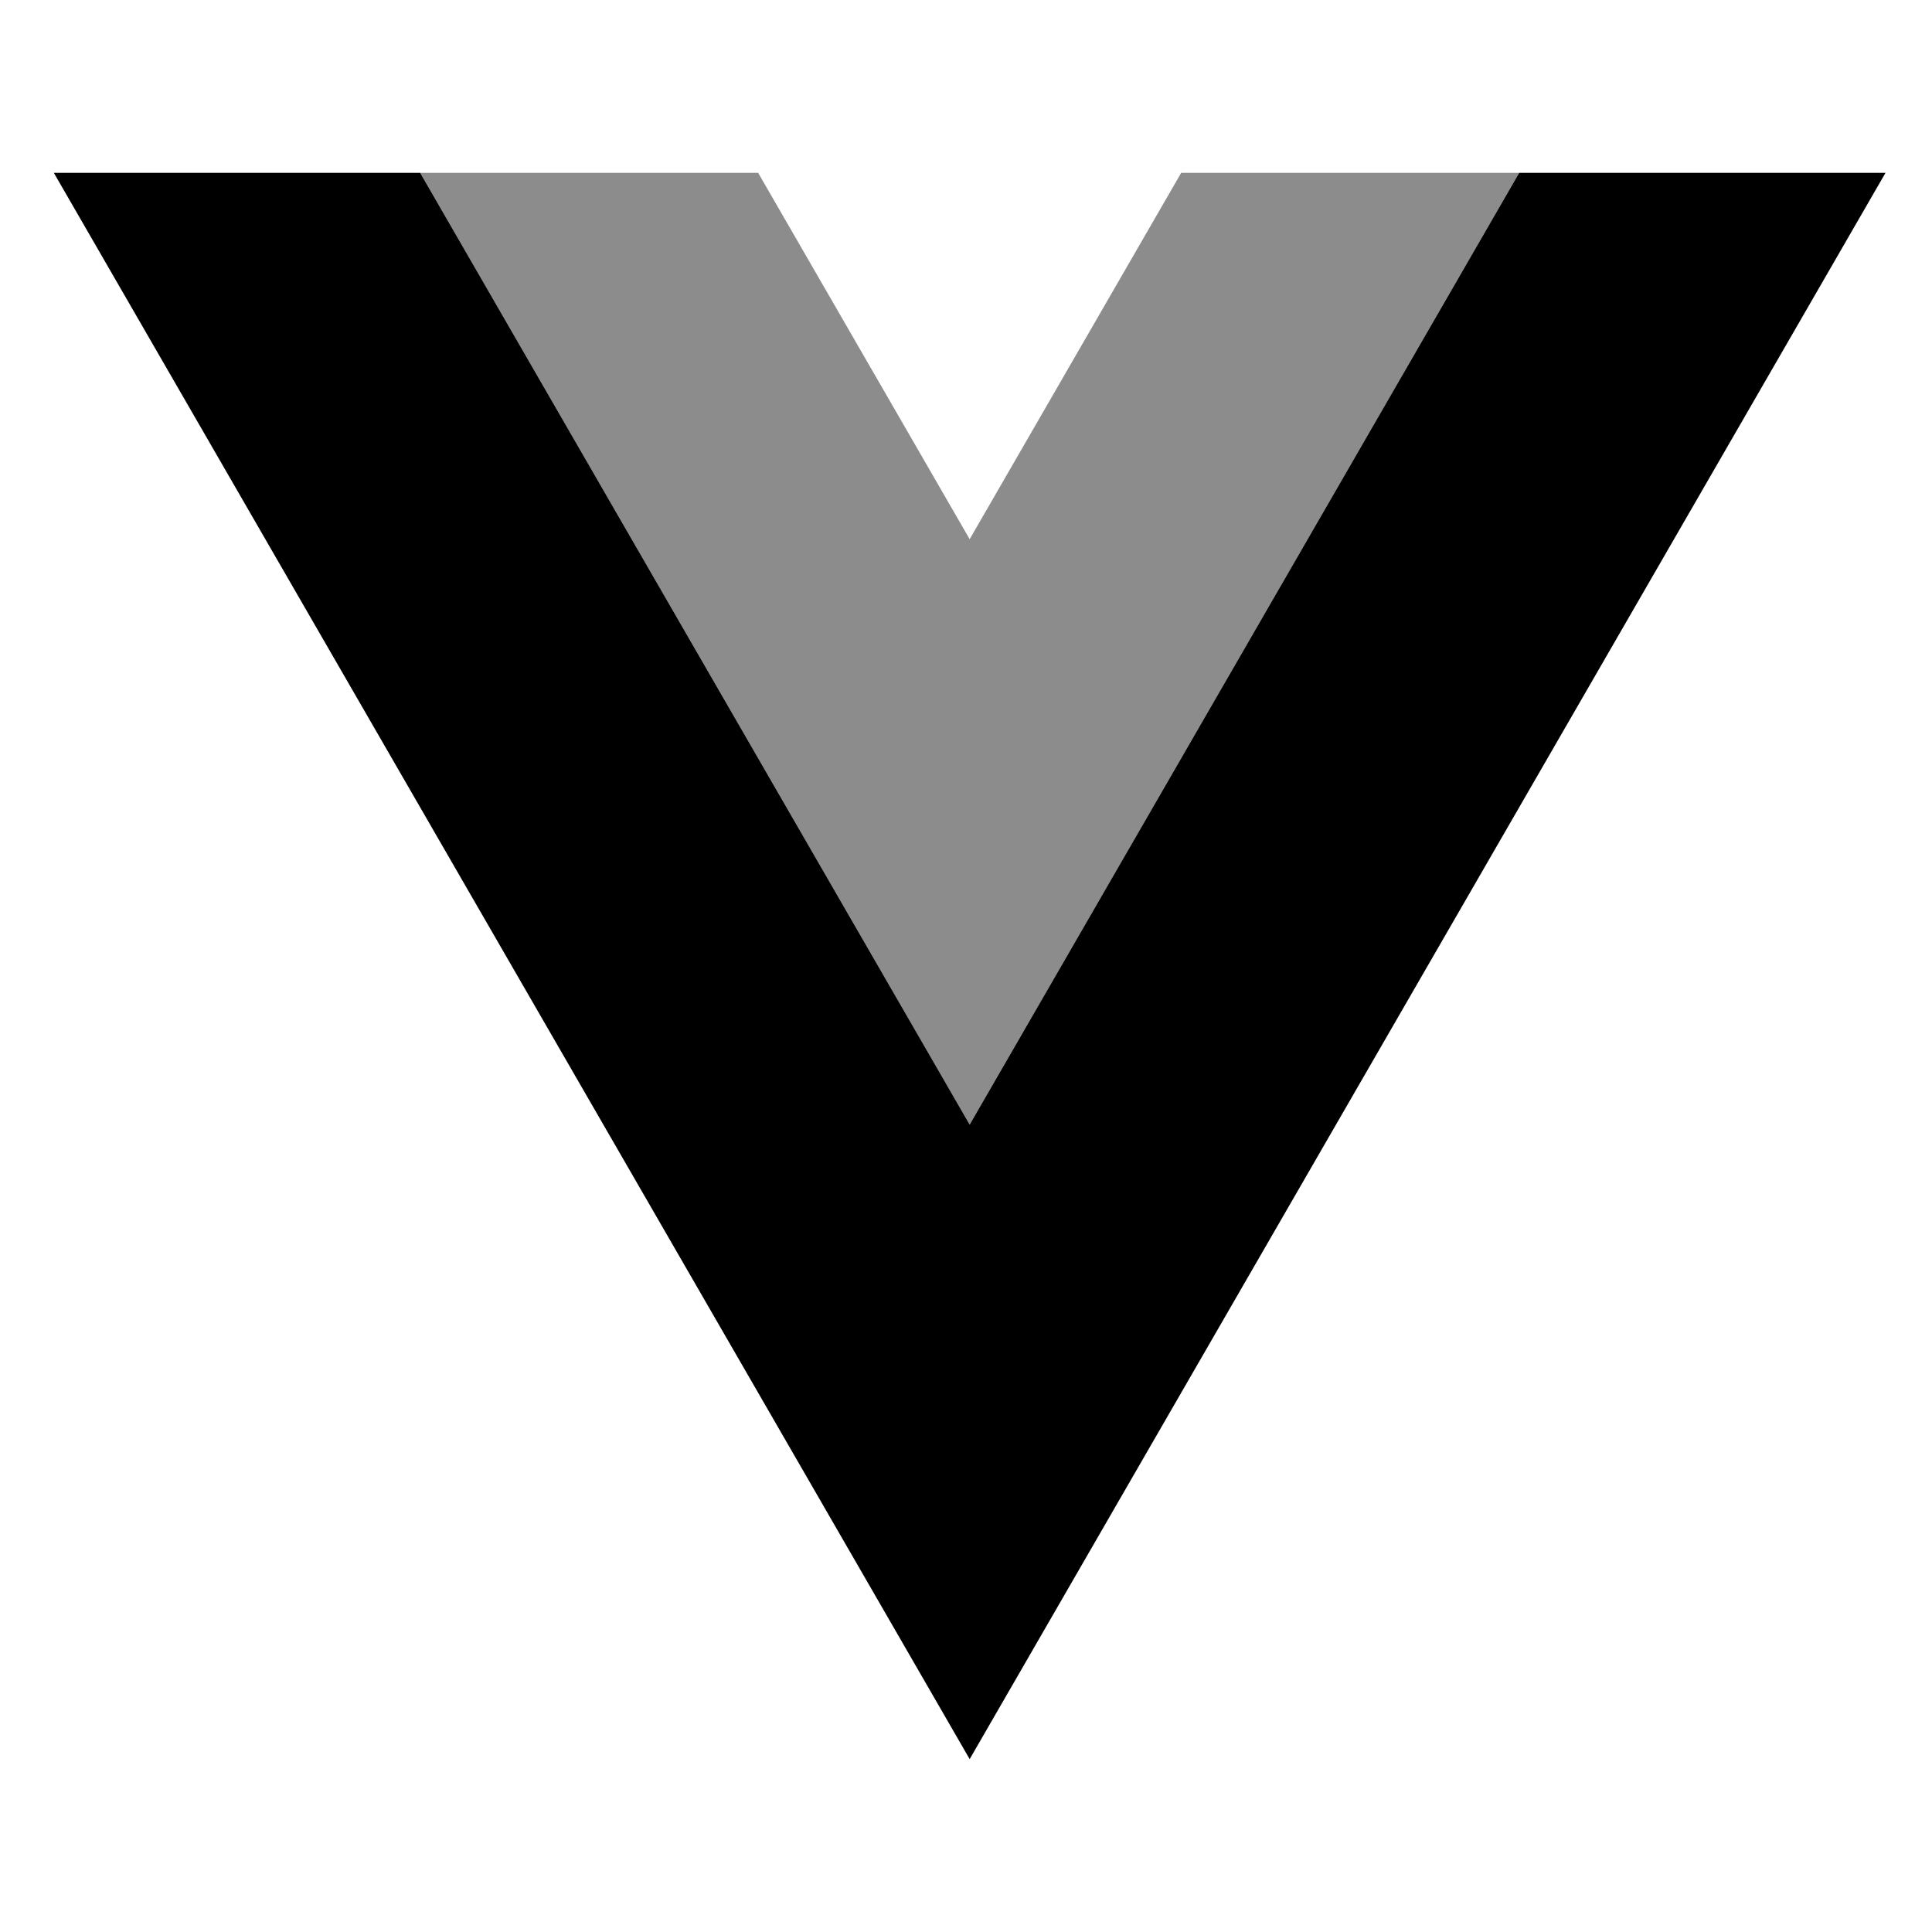
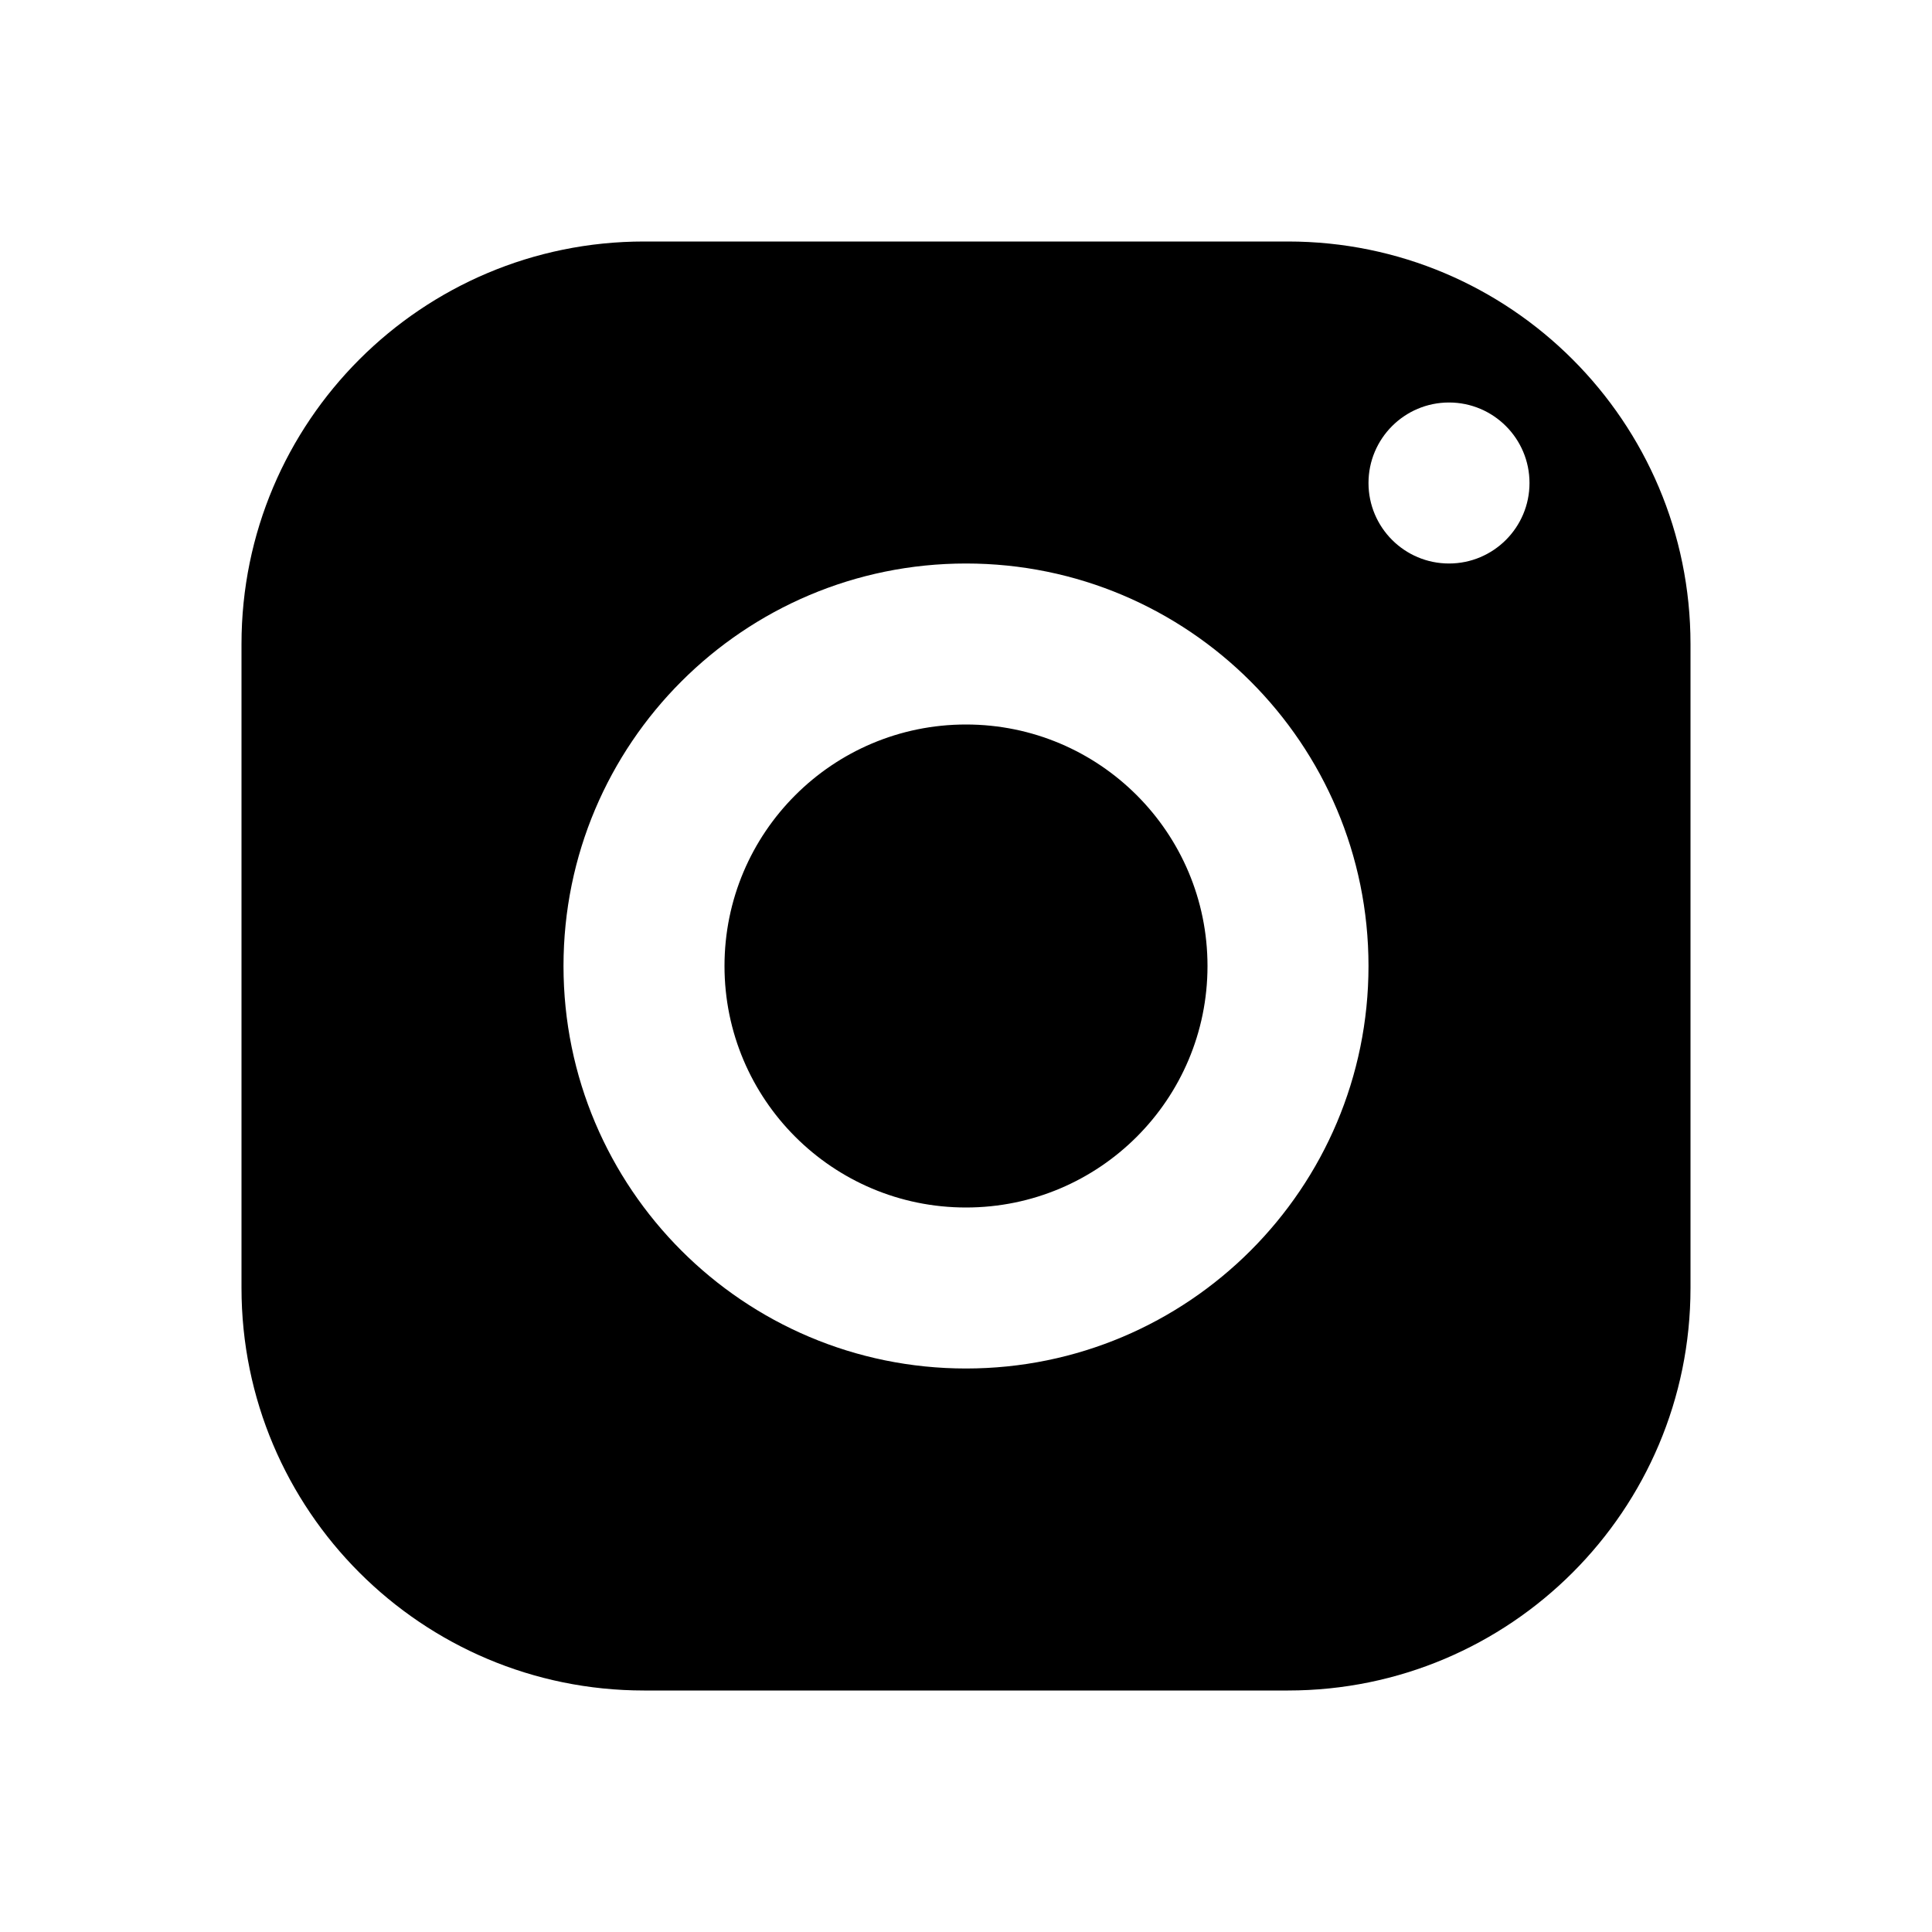
- <svg xmlns="http://www.w3.org/2000/svg" viewBox="0 0 190 190" fill="none">
-   <path d="M149.4 17.001H185.426L95.361 172.999L5.296 17.001H41.322L95.361 110.598L149.4 17.001Z" fill="currentColor" />
-   <path d="M116.16 17.001L95.36 53.027L74.561 17.001H41.322L95.361 110.598L149.4 17.001H116.16Z" fill="currentColor" fill-opacity="0.45" />
+ <svg xmlns="http://www.w3.org/2000/svg" viewBox="0 0 24 24" width="24px" height="24px">
+   <path d="M 8 3 C 5.239 3 3 5.239 3 8 L 3 16 C 3 18.761 5.239 21 8 21 L 16 21 C 18.761 21 21 18.761 21 16 L 21 8 C 21 5.239 18.761 3 16 3 L 8 3 z M 18 5 C 18.552 5 19 5.448 19 6 C 19 6.552 18.552 7 18 7 C 17.448 7 17 6.552 17 6 C 17 5.448 17.448 5 18 5 z M 12 7 C 14.761 7 17 9.239 17 12 C 17 14.761 14.761 17 12 17 C 9.239 17 7 14.761 7 12 C 7 9.239 9.239 7 12 7 z M 12 9 A 3 3 0 0 0 9 12 A 3 3 0 0 0 12 15 A 3 3 0 0 0 15 12 A 3 3 0 0 0 12 9 z" />
</svg>
